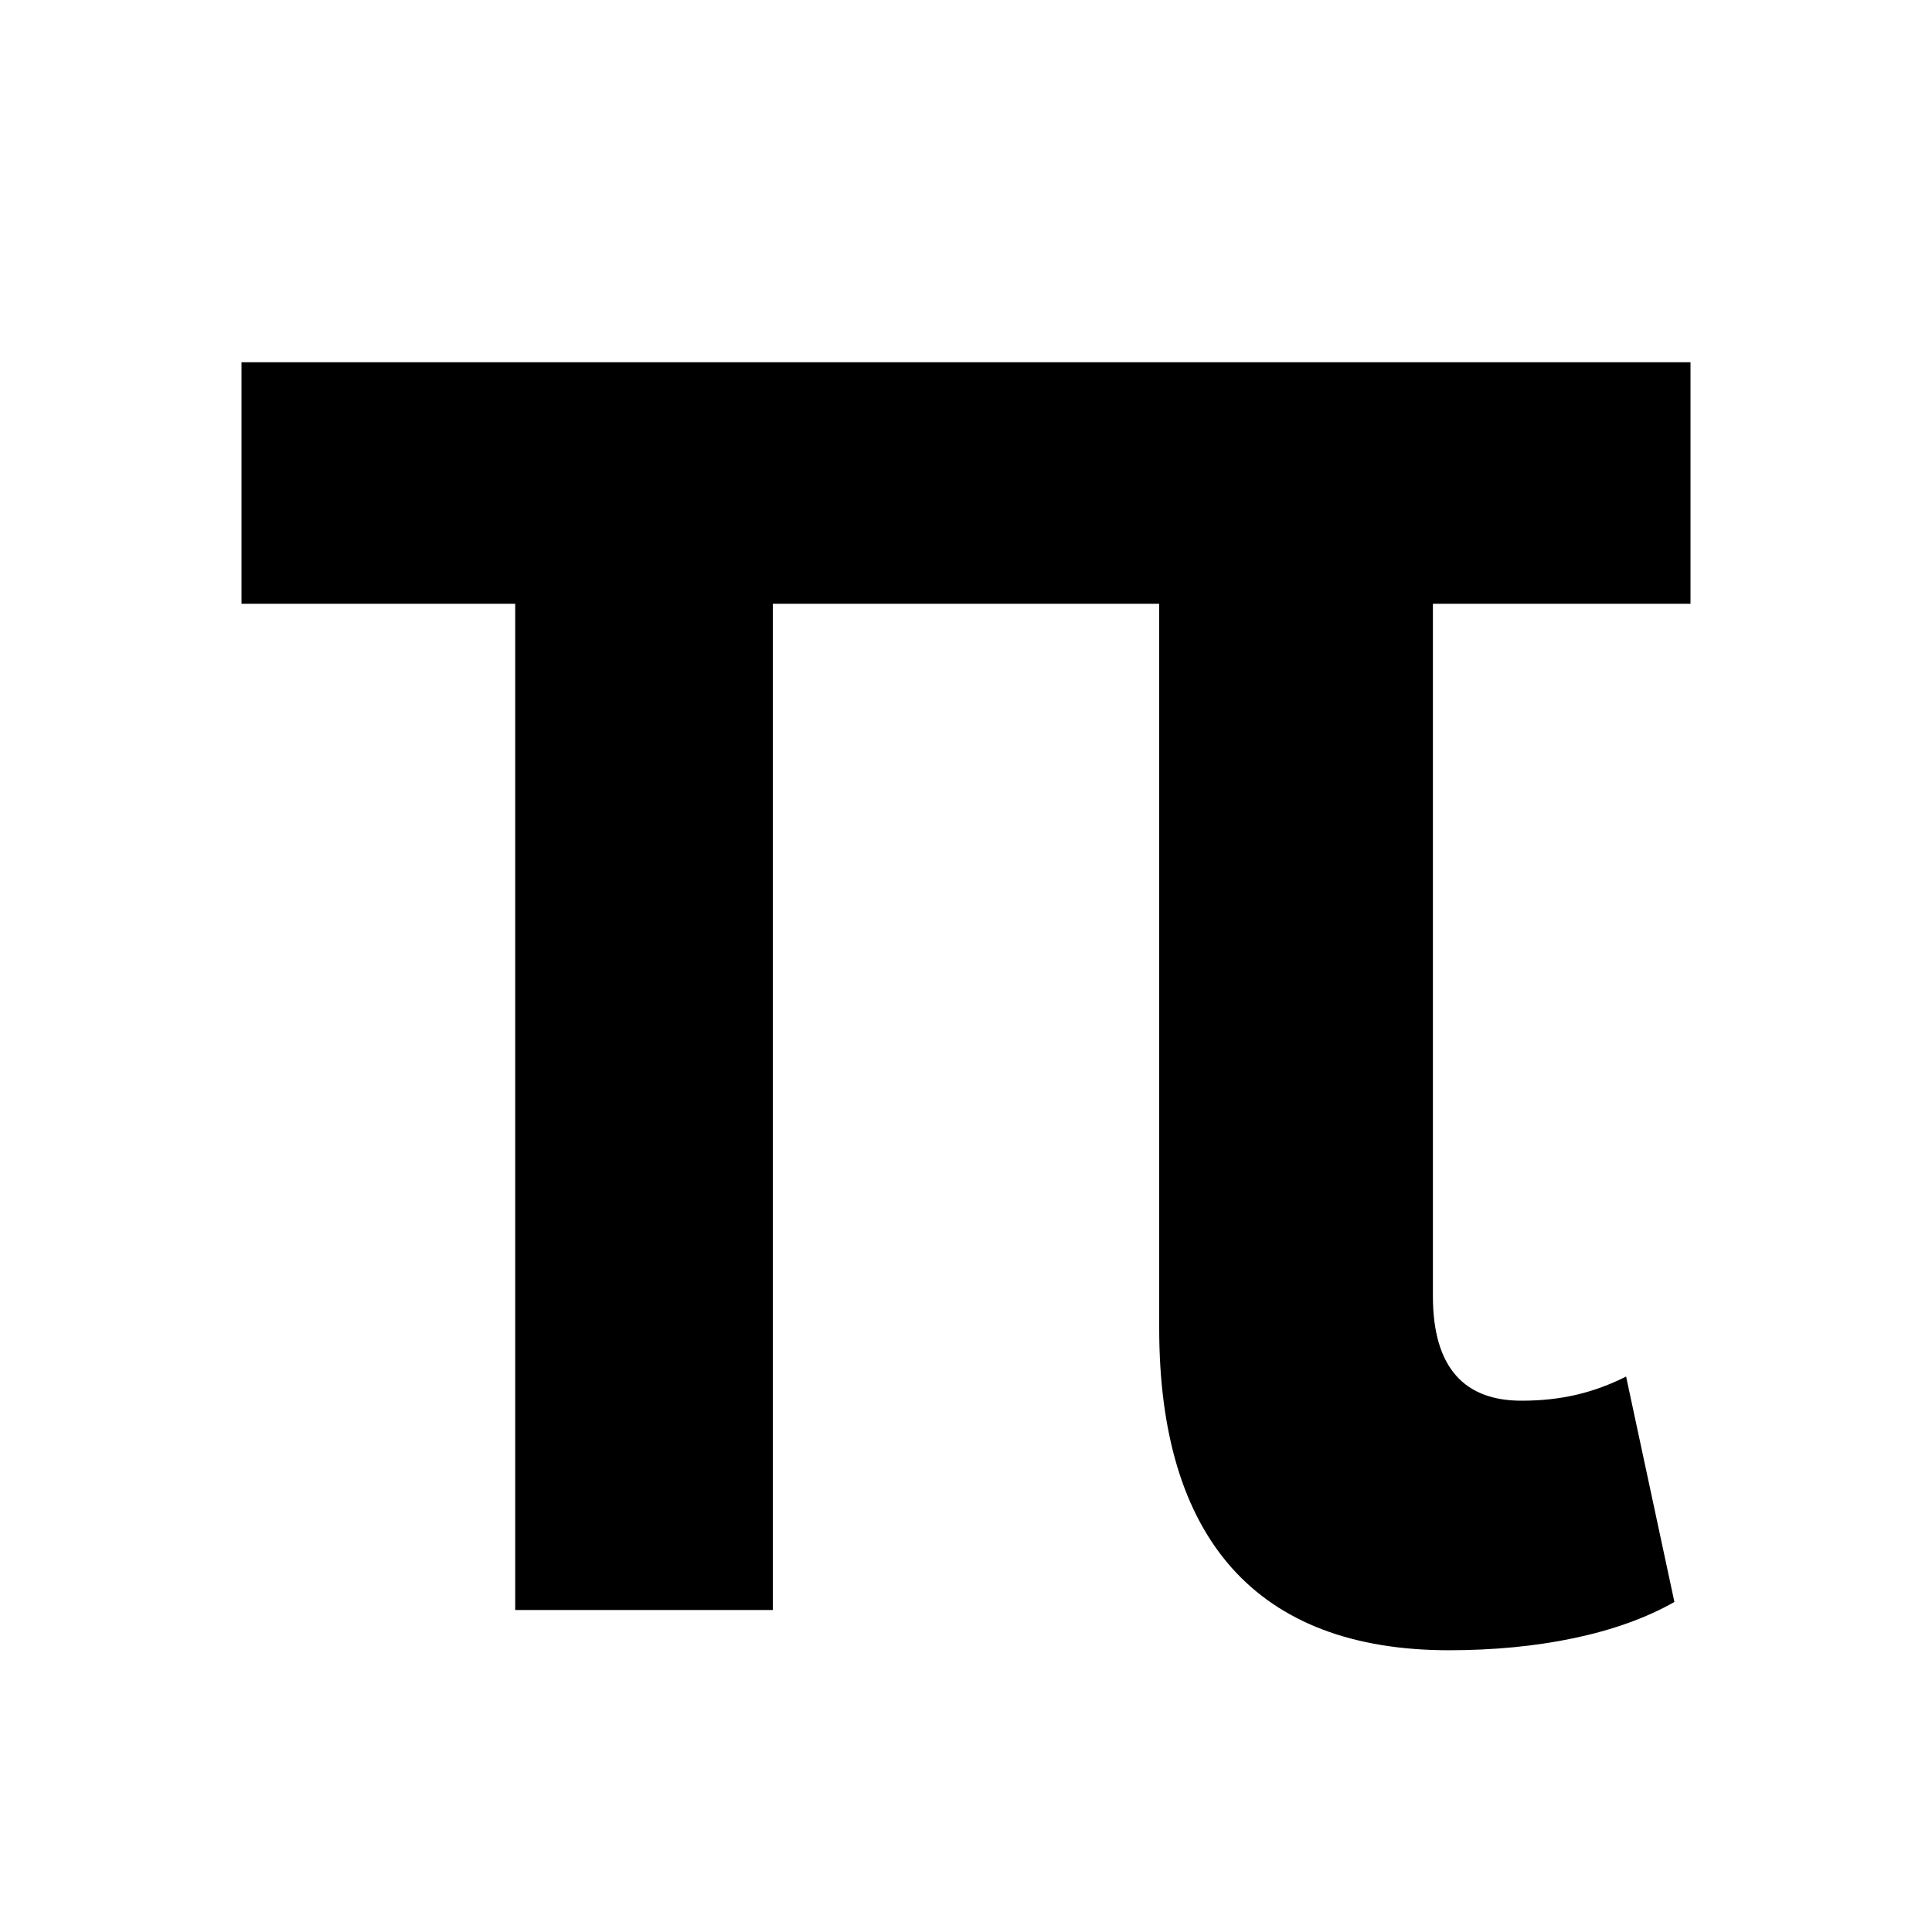
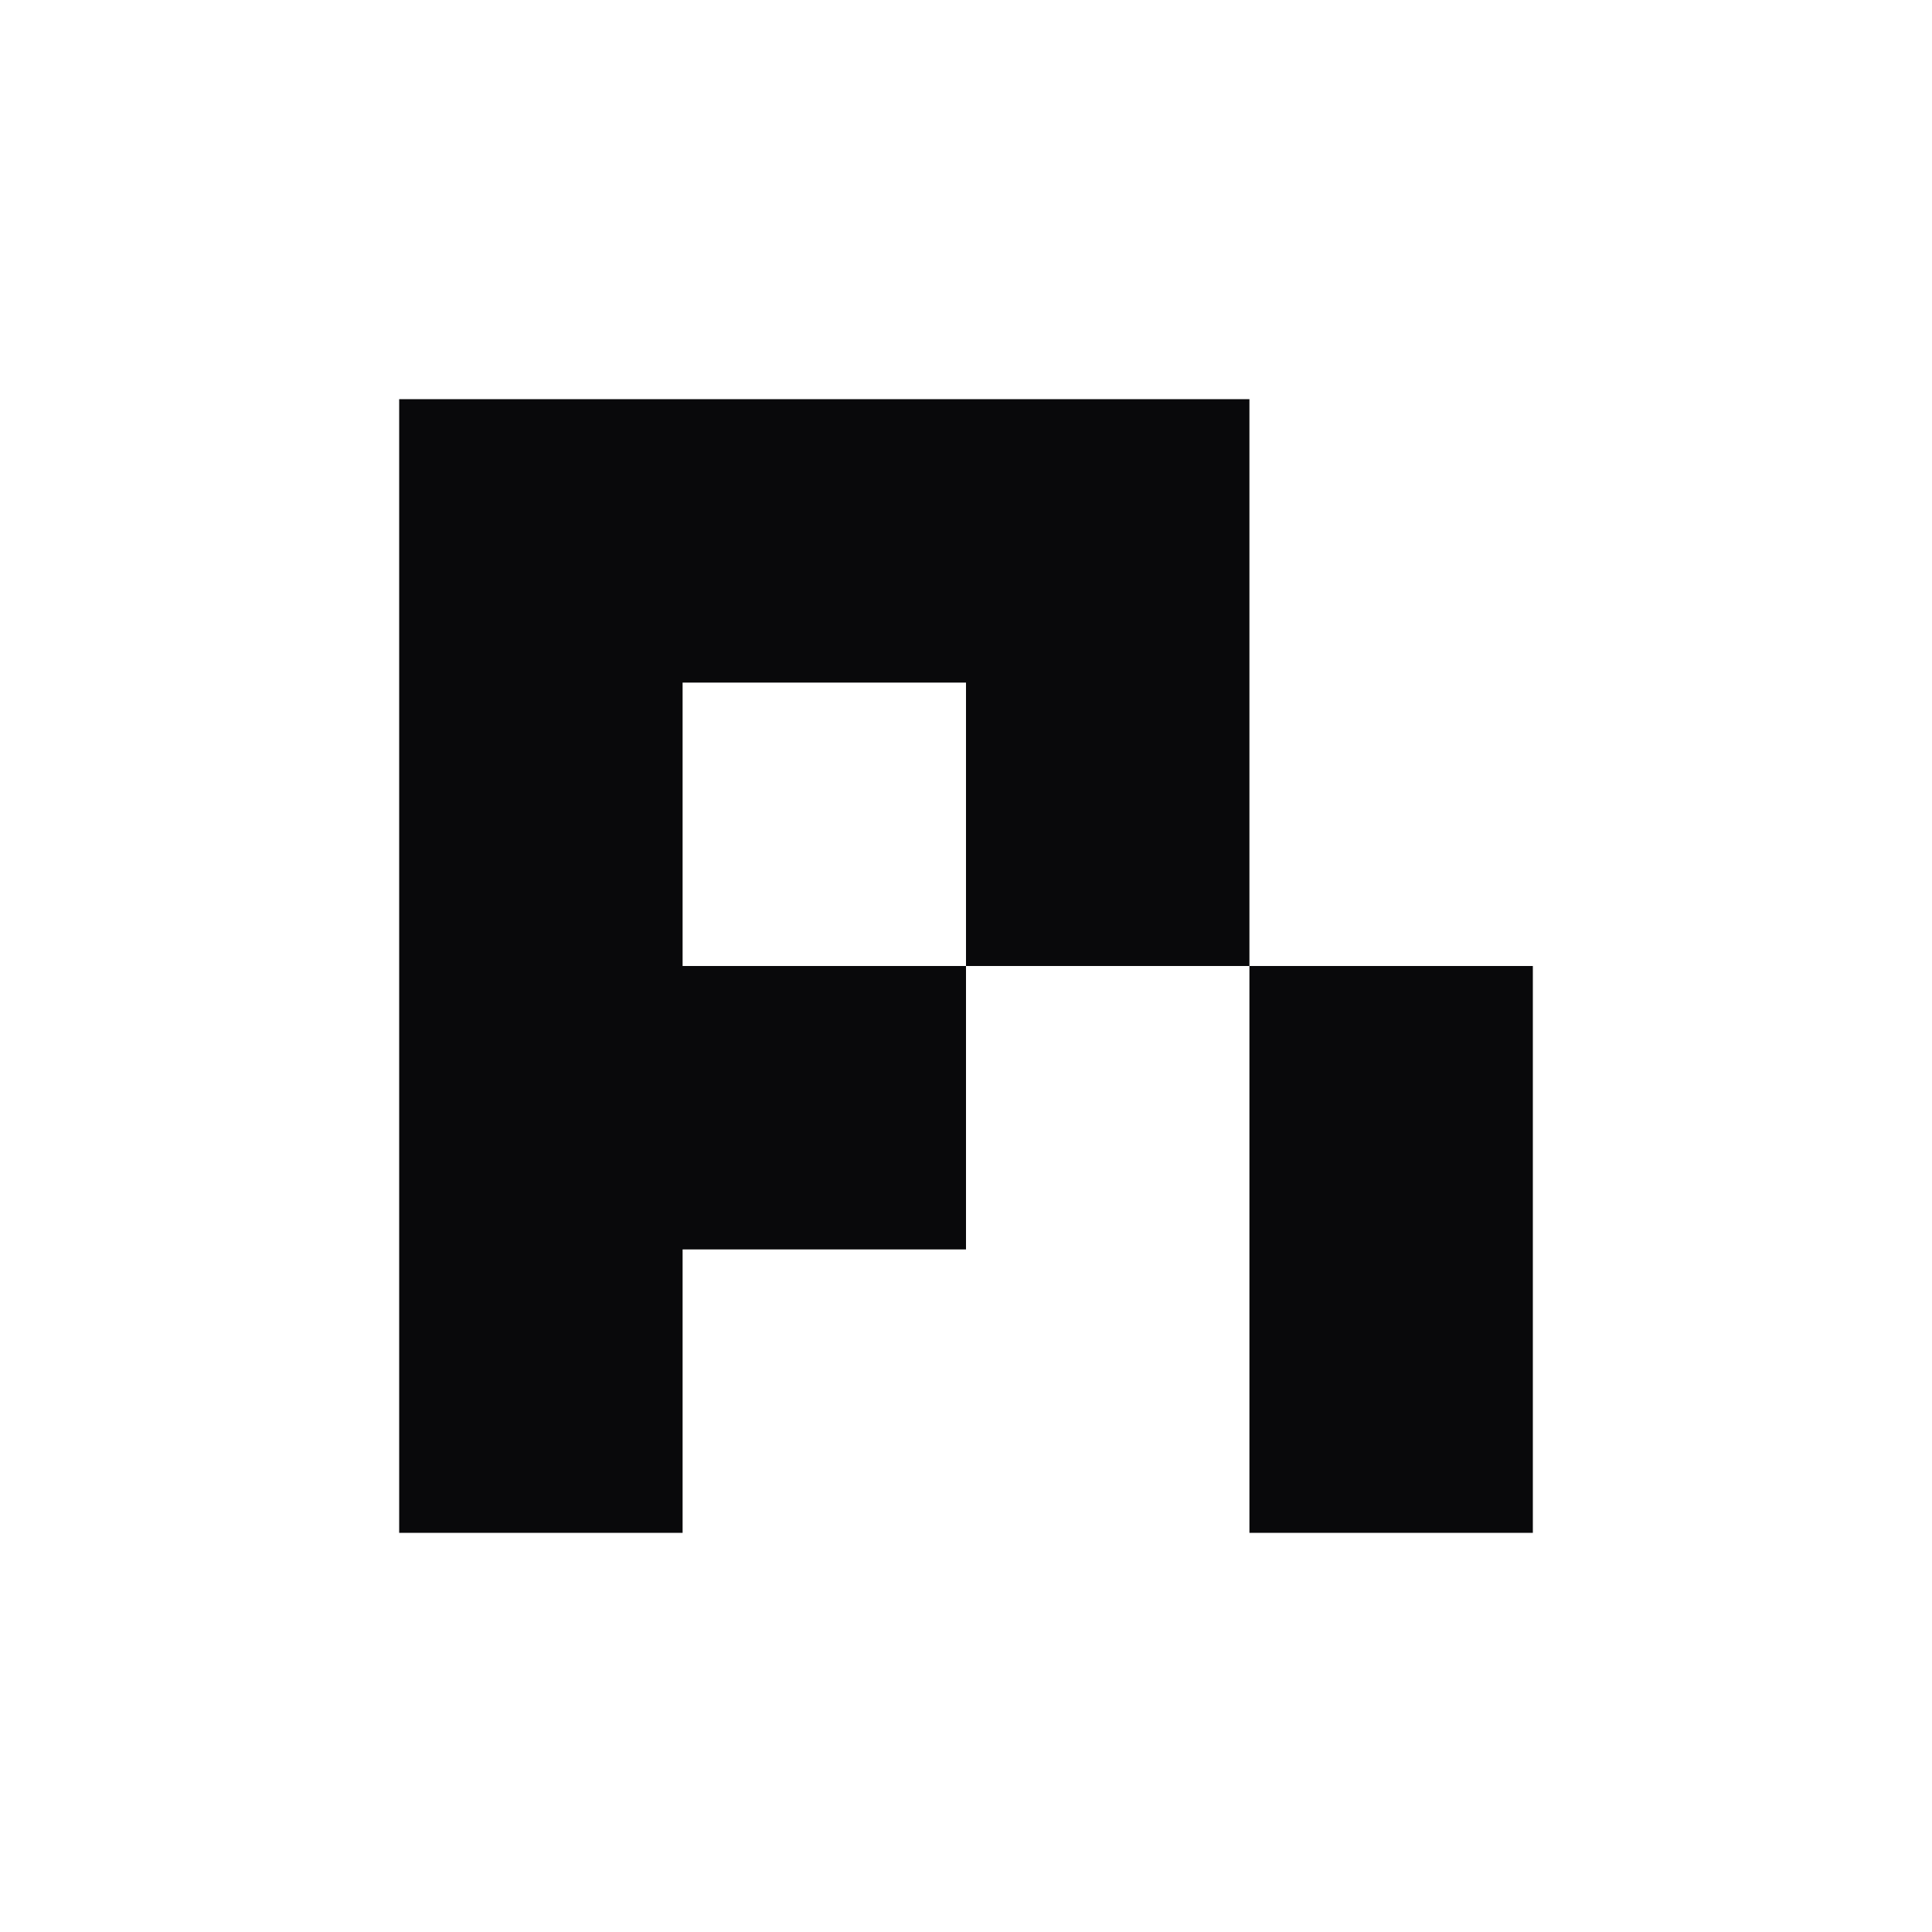
- <svg xmlns="http://www.w3.org/2000/svg" role="img" viewBox="0 0 24 24">
-   <path d="M3 4.5h18v3h-3.2v8.6c0 .9.4 1.3 1.1 1.3.5 0 .9-.1 1.3-.3l.6 2.8c-.7.4-1.7.6-2.8.6-2.4 0-3.6-1.4-3.6-4V7.5H9.6V20H6.4V7.5H3z" />
+ <svg xmlns="http://www.w3.org/2000/svg" role="img" viewBox="0 0 800 800">
+   <path fill="#09090B" fill-rule="evenodd" d="M165.29 165.29H517.36V400H400V517.36H282.65V634.72H165.29ZM282.65 282.65V400H400V282.65Z" />
+   <path fill="#09090B" d="M517.36 400H634.72V634.72H517.36Z" />
</svg>
